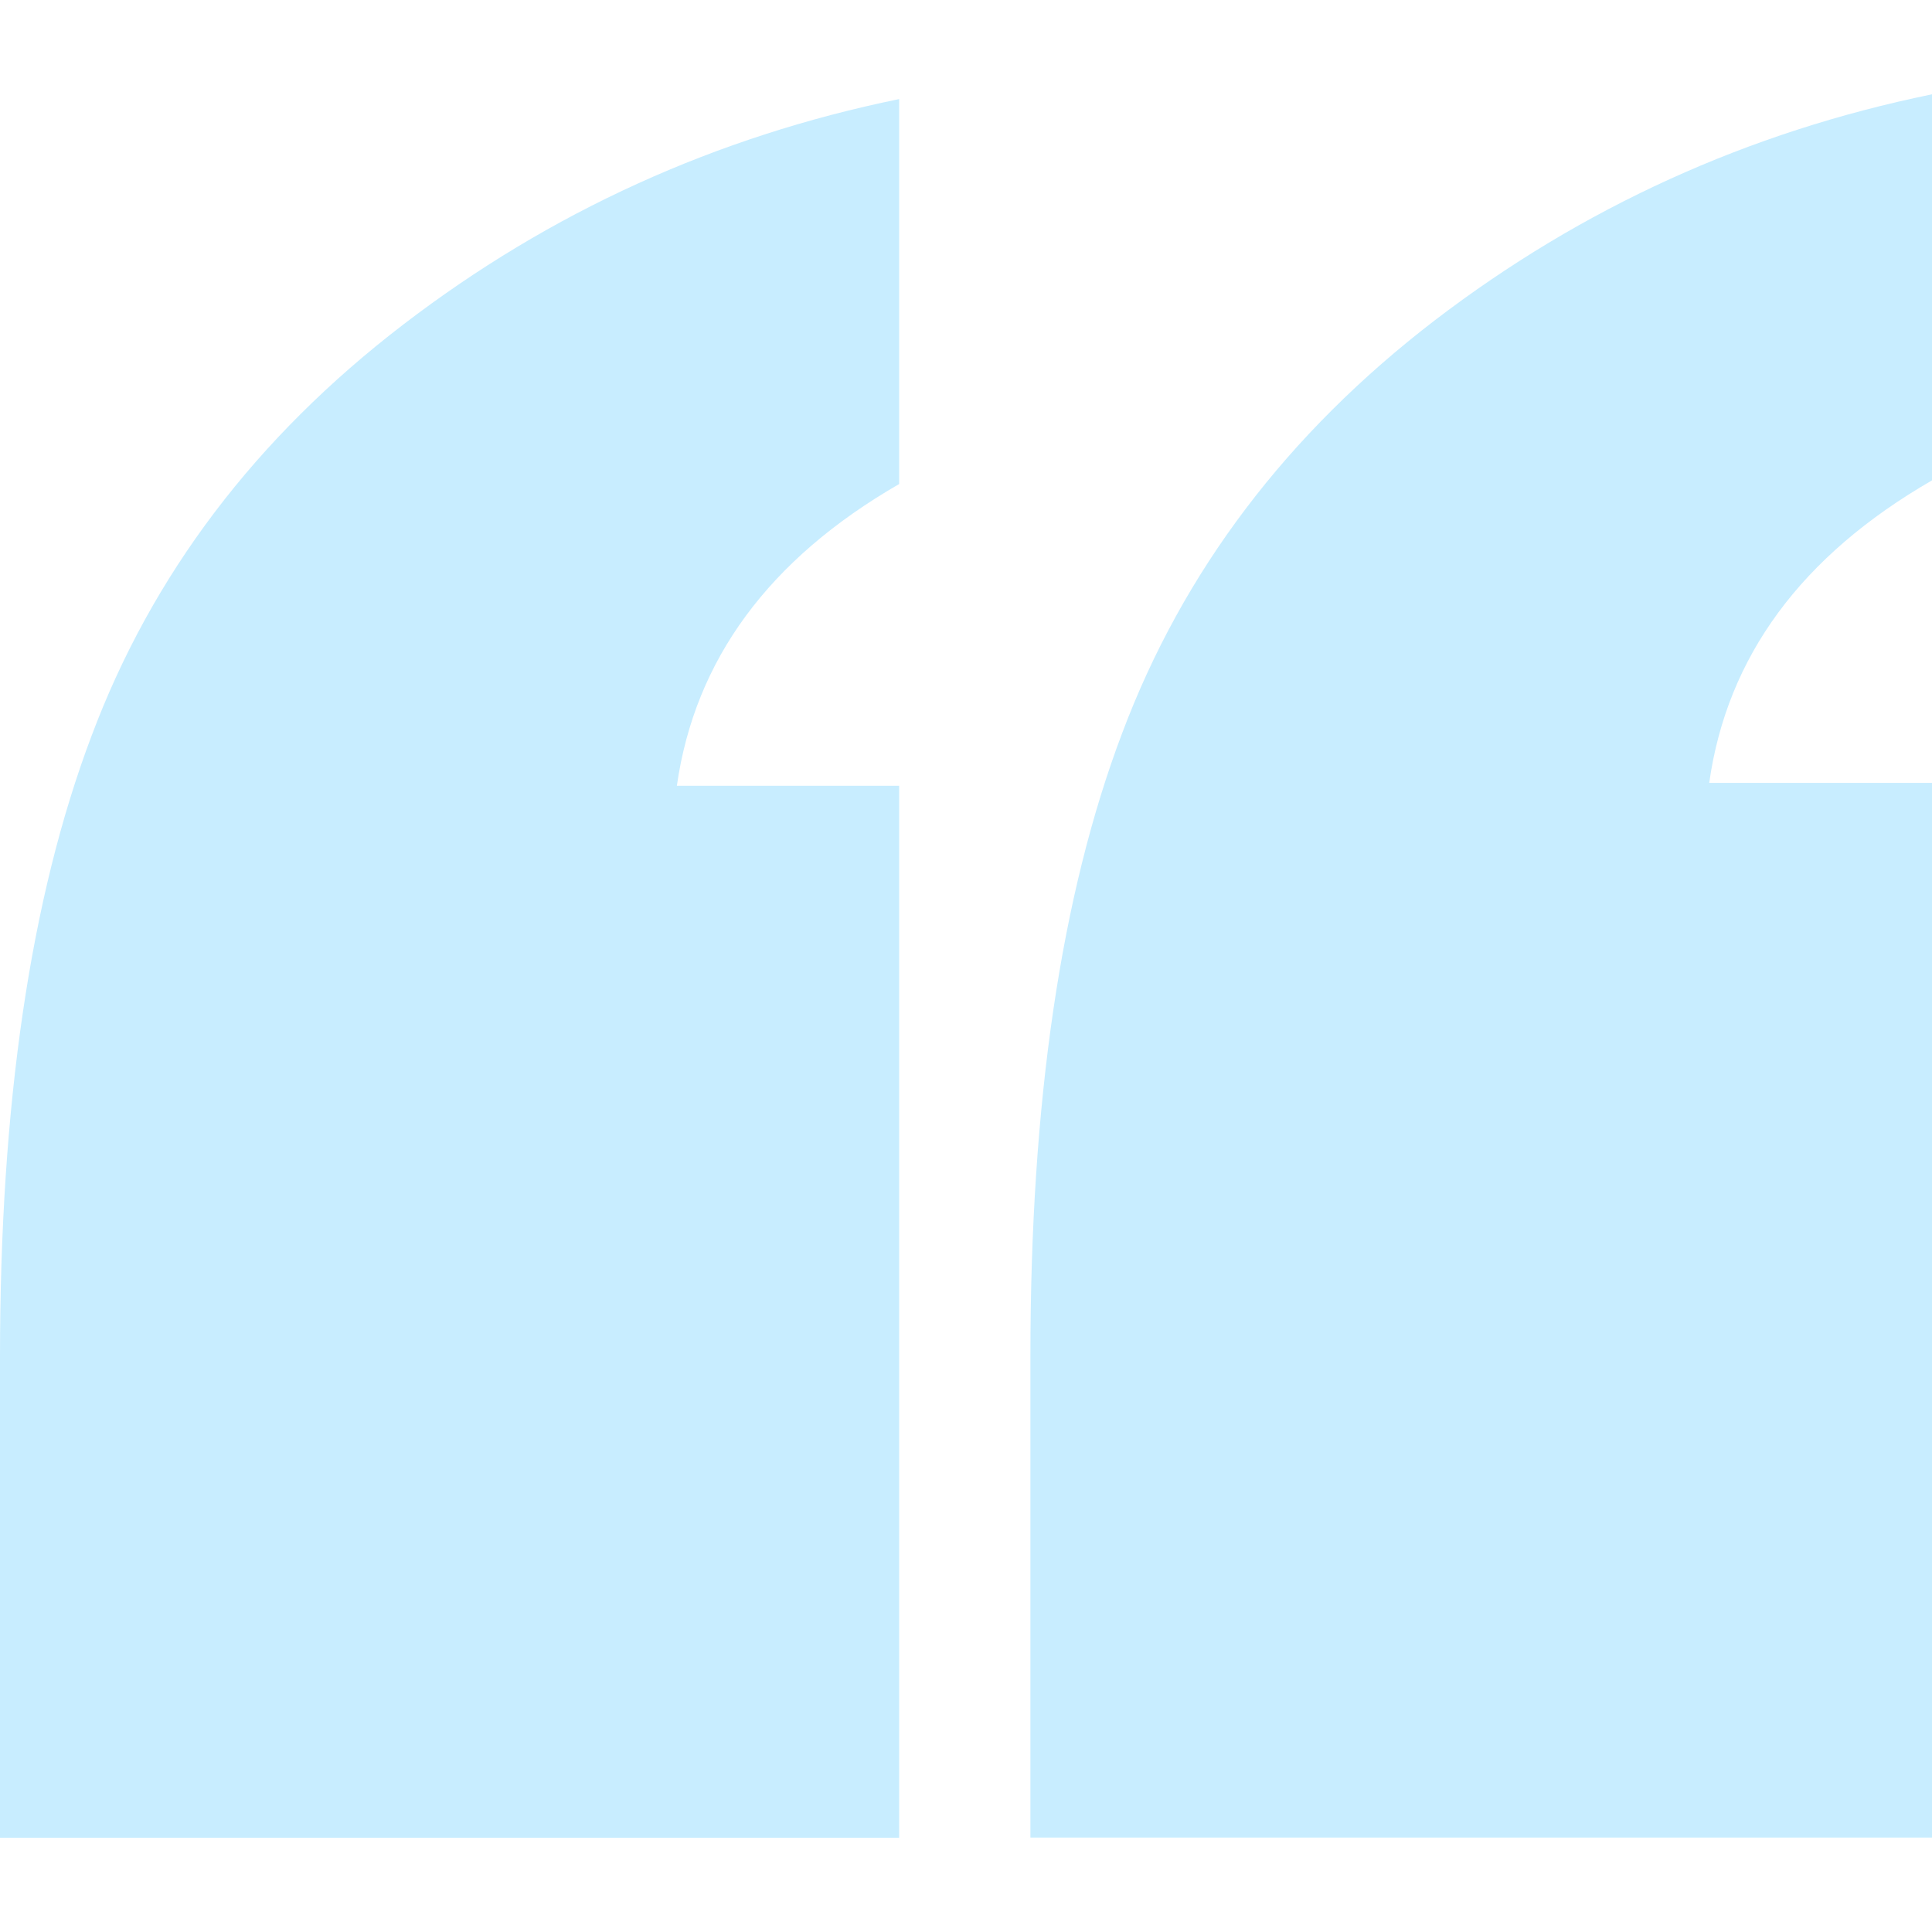
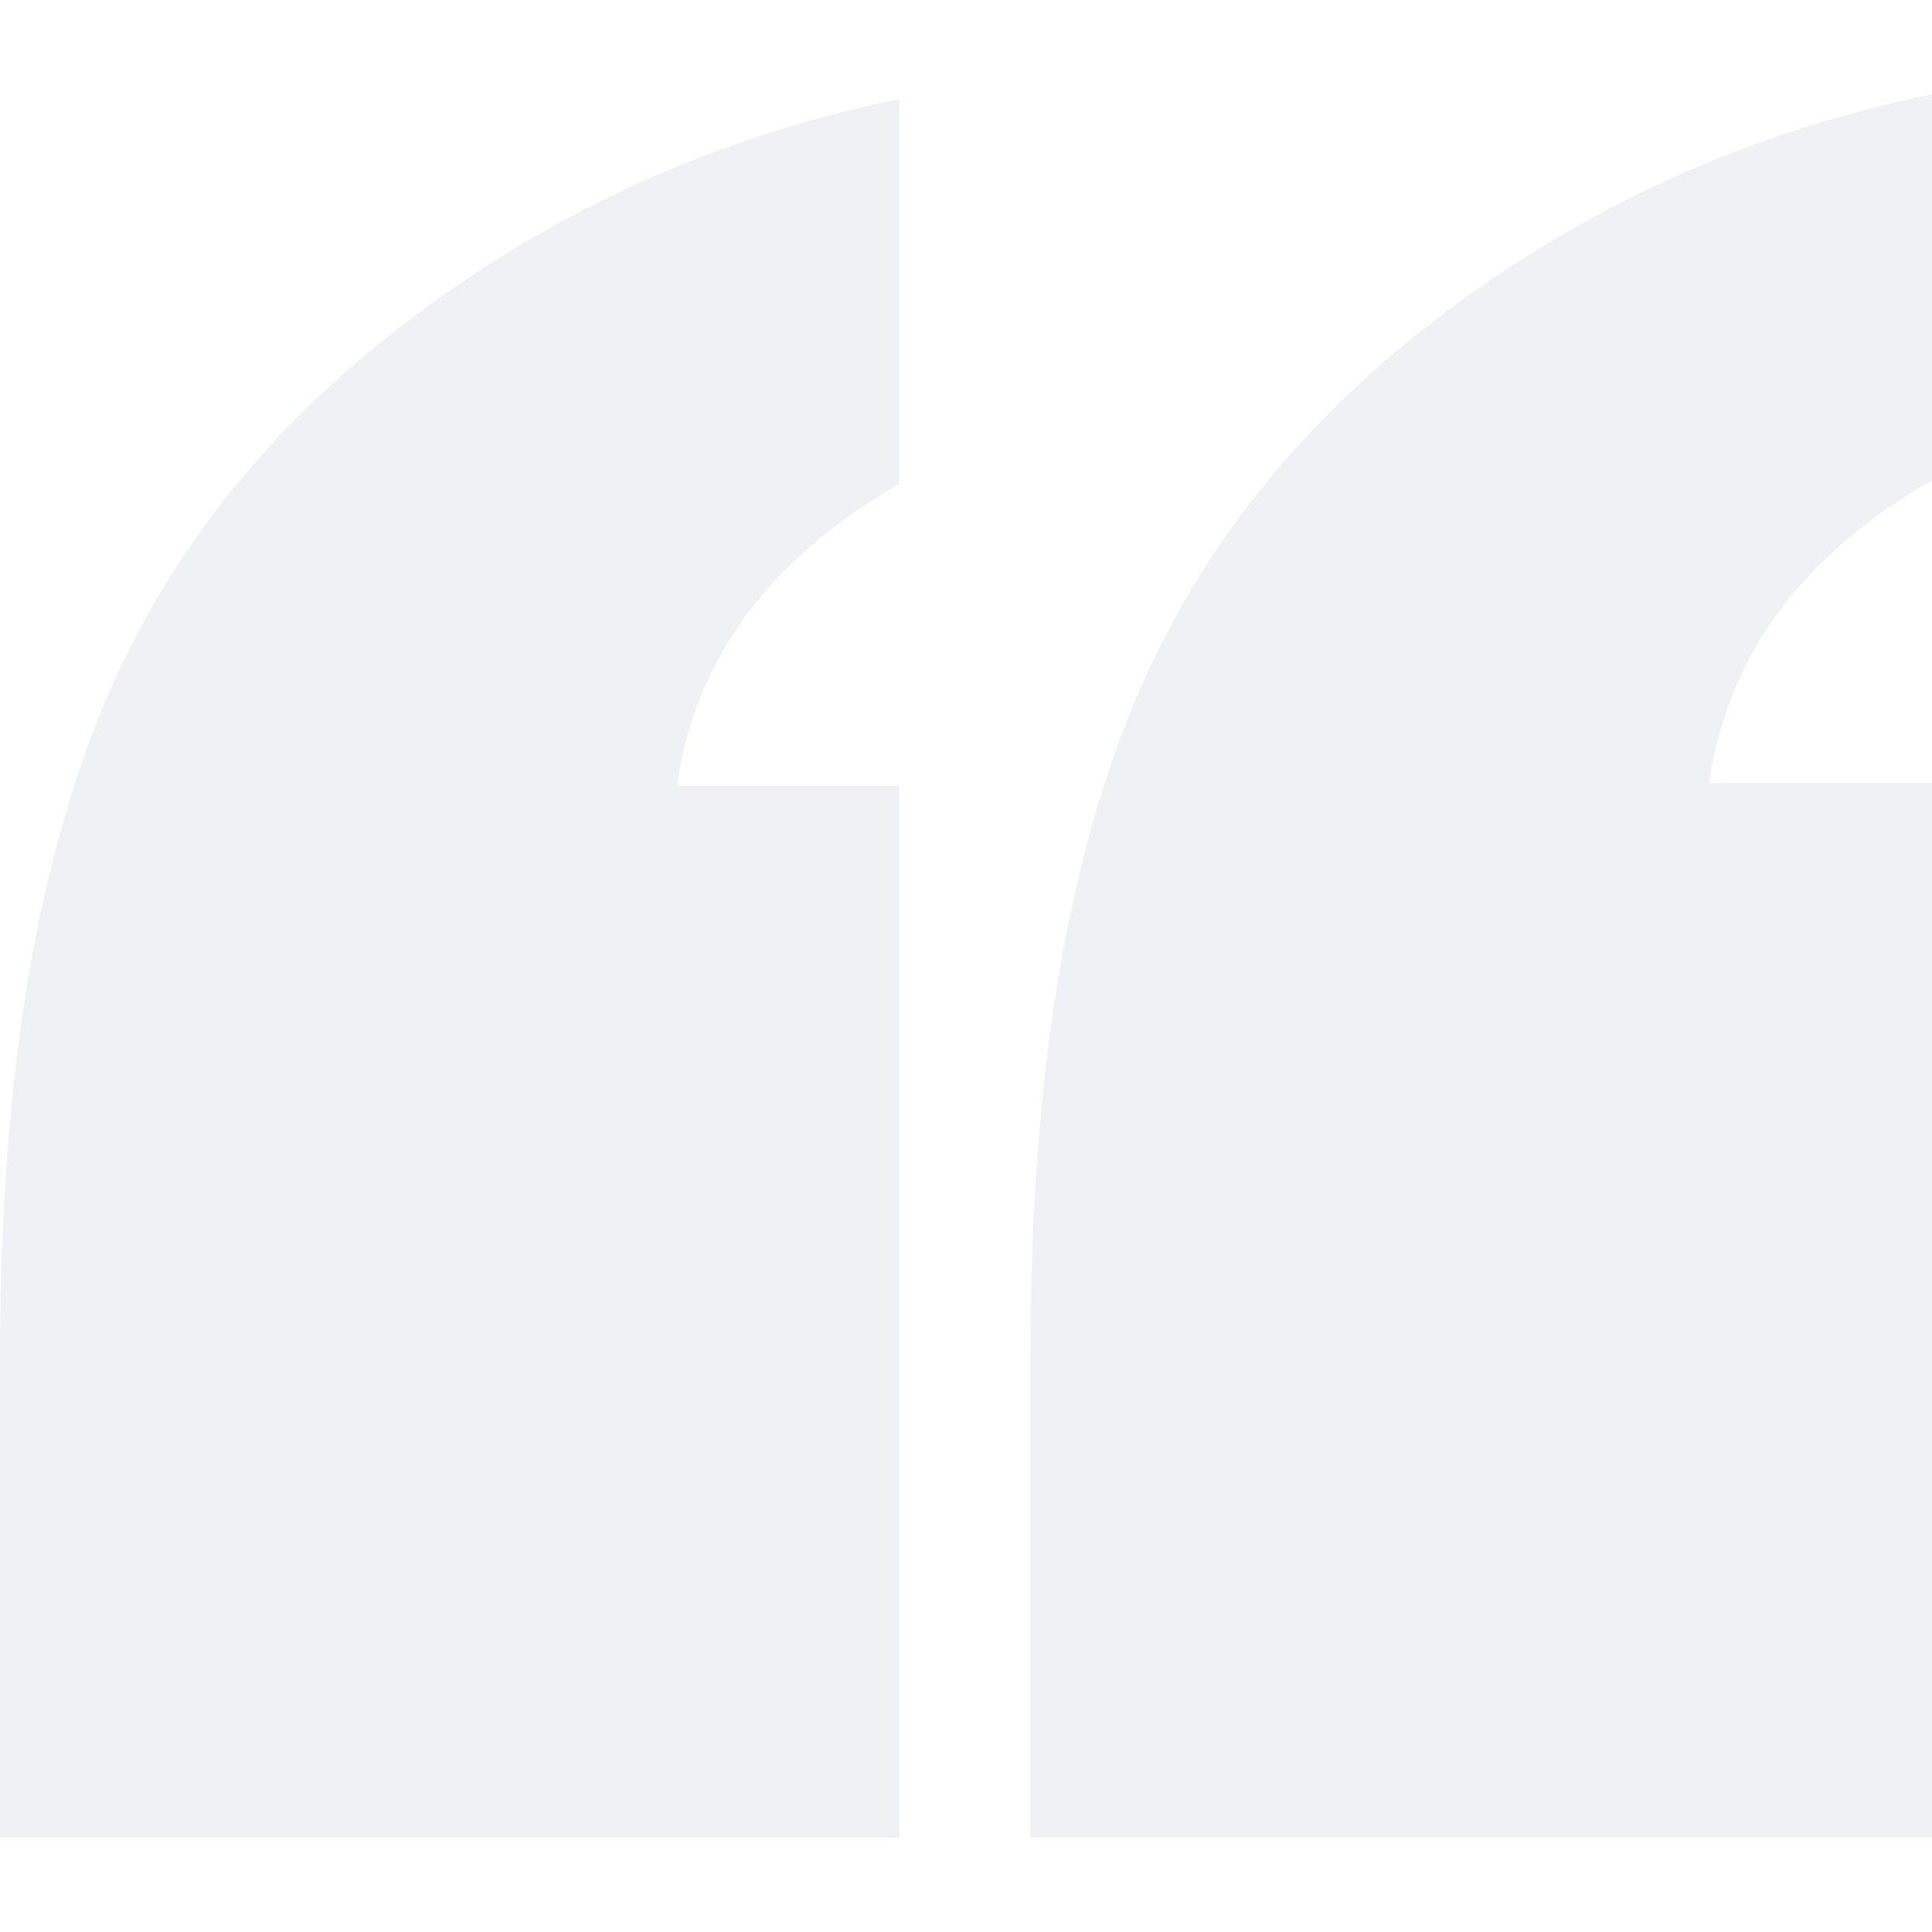
<svg xmlns="http://www.w3.org/2000/svg" version="1.1" id="Layer_1" x="0px" y="0px" width="32px" height="32px" viewBox="0 0 32 32" enable-background="new 0 0 32 32" xml:space="preserve">
  <g>
-     <path fill="#c8edff" d="M14.893,8.017V1.641C11.854,2.264,9.113,3.51,6.68,5.375c-2.442,1.871-4.163,4.142-5.165,6.817   C0.504,14.869,0,18.295,0,22.475v7.963h14.893V13.015h-3.682C11.509,10.929,12.733,9.262,14.893,8.017z" />
-     <path fill="#c8edff" d="M32.001,7.956V1.562c-3.05,0.625-5.794,1.875-8.237,3.744c-2.446,1.877-4.171,4.157-5.178,6.838   c-1.015,2.682-1.519,6.116-1.519,10.308v7.984h14.934V12.967H28.31C28.605,10.877,29.834,9.206,32.001,7.956z" />
+     <path fill="#eff1f4" d="M14.893,8.017V1.641C11.854,2.264,9.113,3.51,6.68,5.375c-2.442,1.871-4.163,4.142-5.165,6.817   C0.504,14.869,0,18.295,0,22.475v7.963h14.893V13.015h-3.682C11.509,10.929,12.733,9.262,14.893,8.017z" />
+     <path fill="#eff1f4" d="M32.001,7.956V1.562c-3.05,0.625-5.794,1.875-8.237,3.744c-2.446,1.877-4.171,4.157-5.178,6.838   c-1.015,2.682-1.519,6.116-1.519,10.308v7.984h14.934V12.967H28.31C28.605,10.877,29.834,9.206,32.001,7.956z" />
  </g>
</svg>
